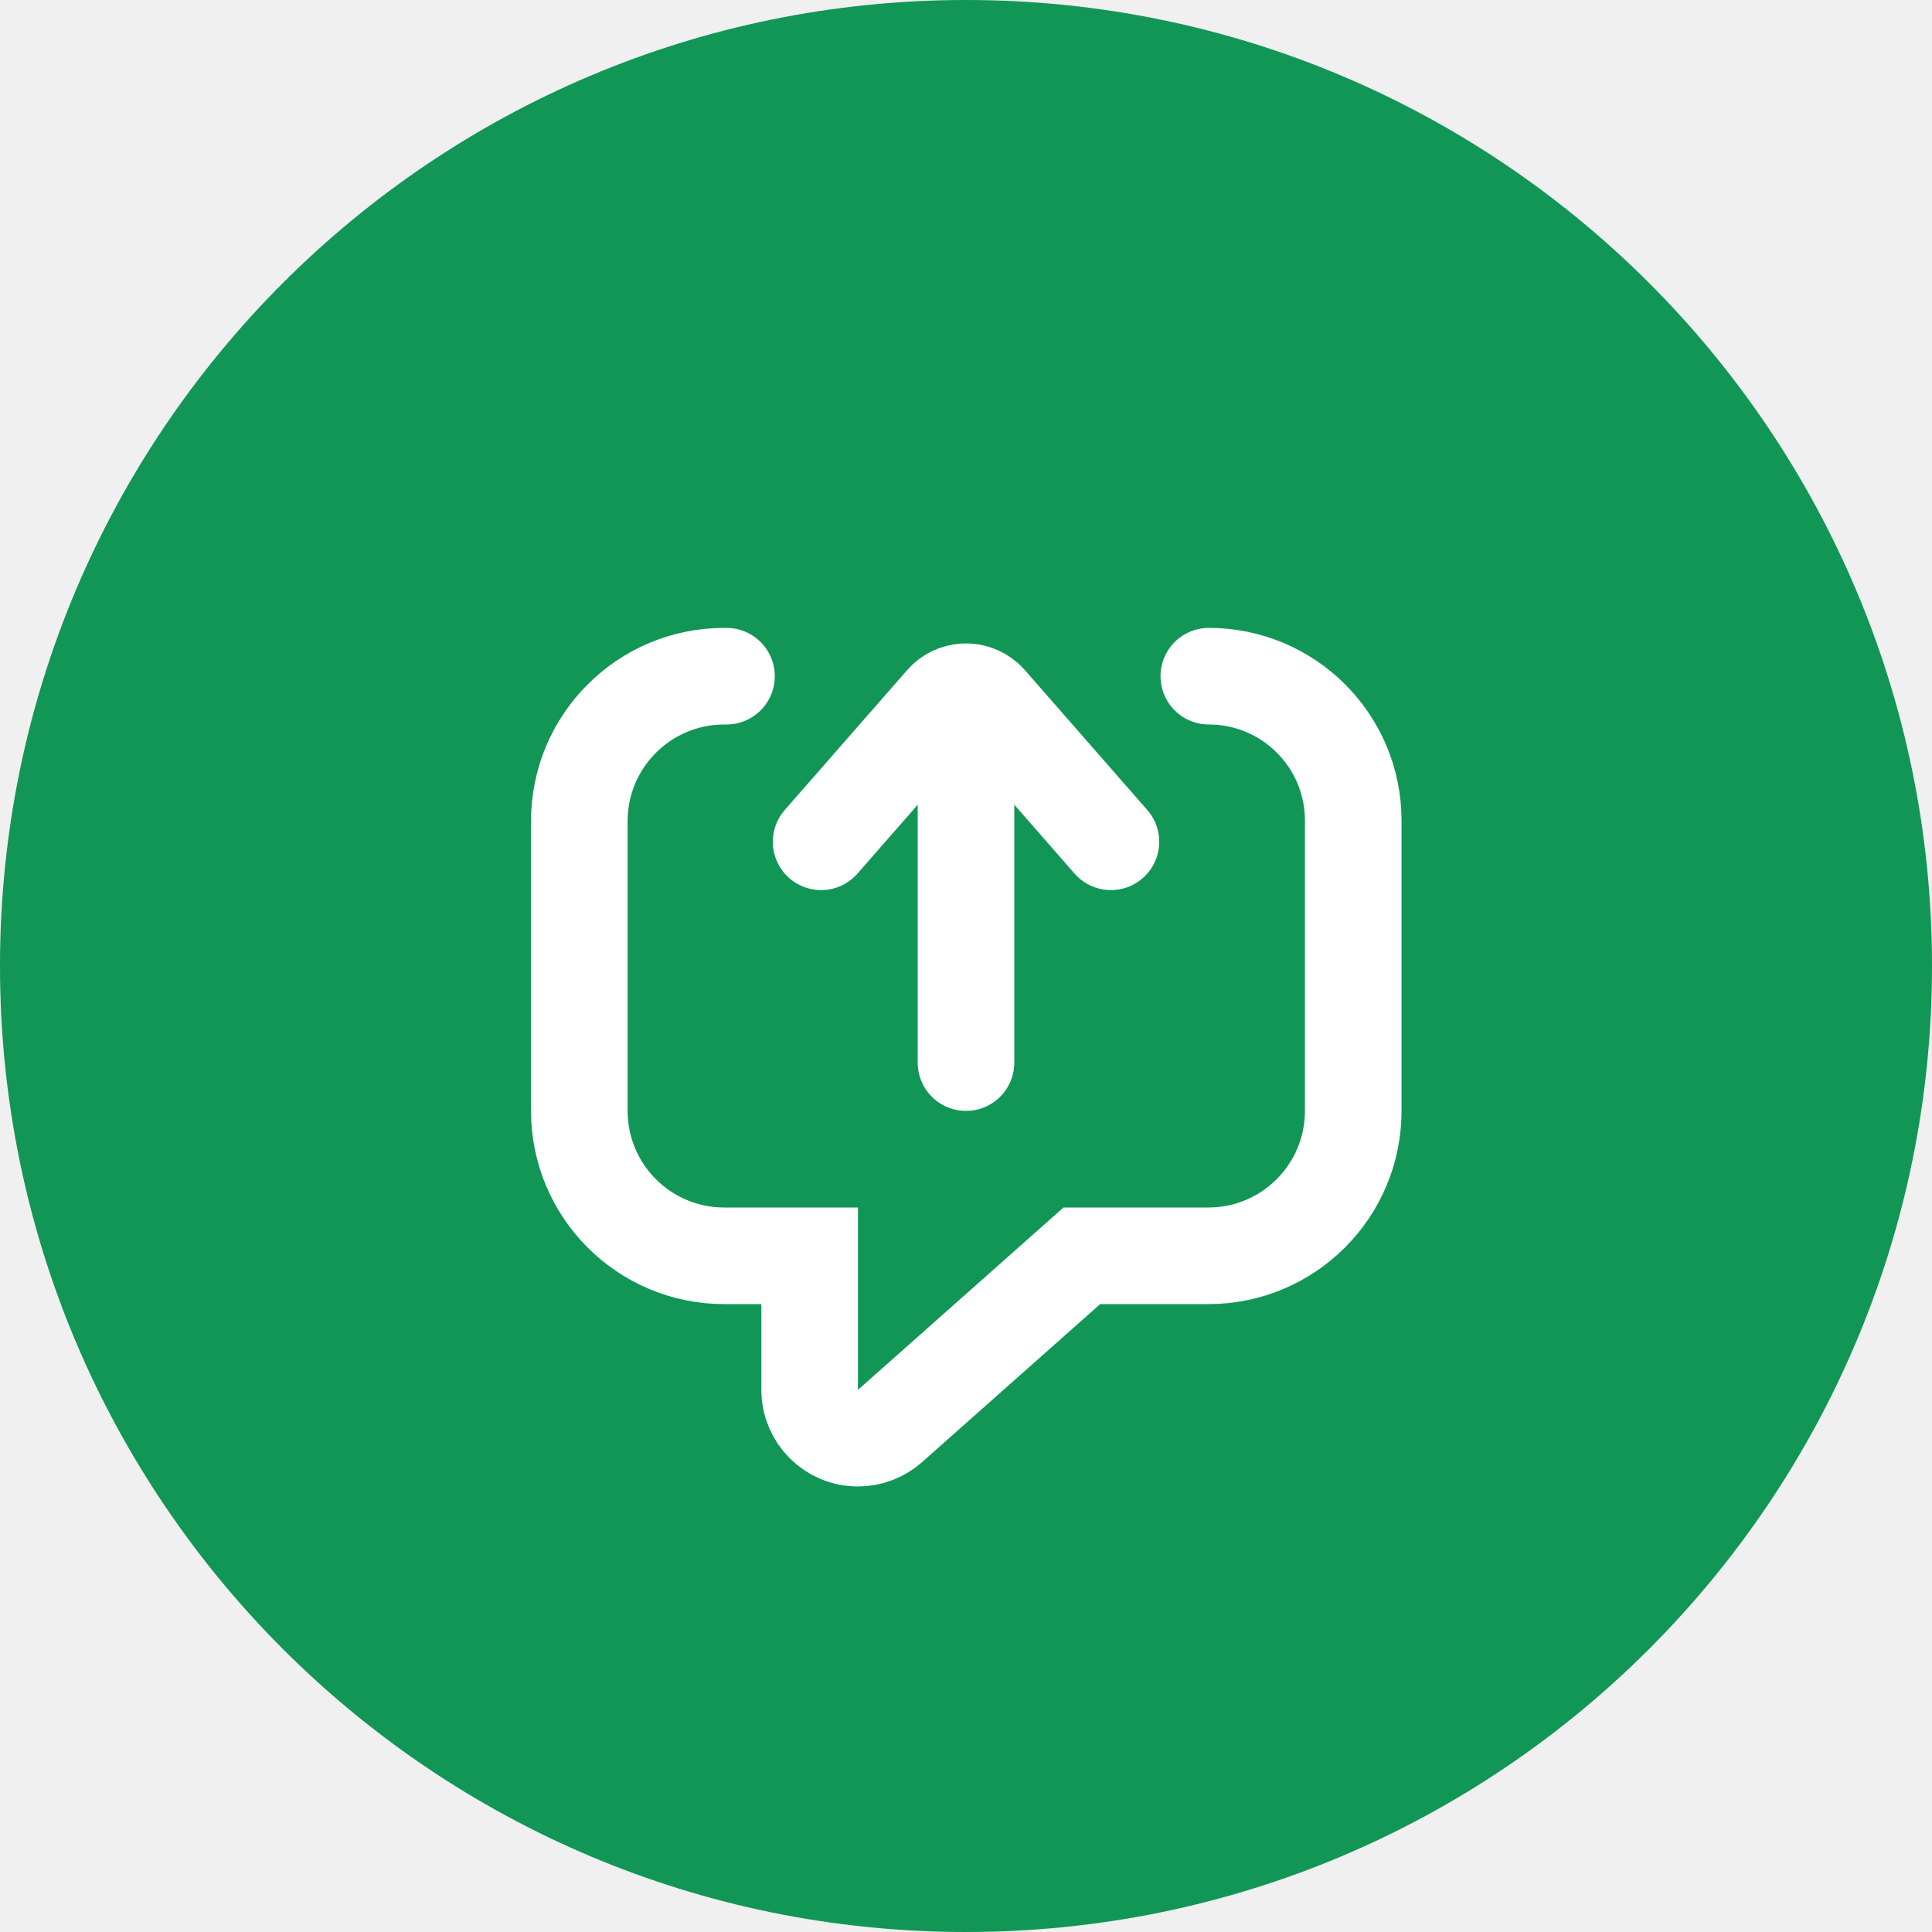
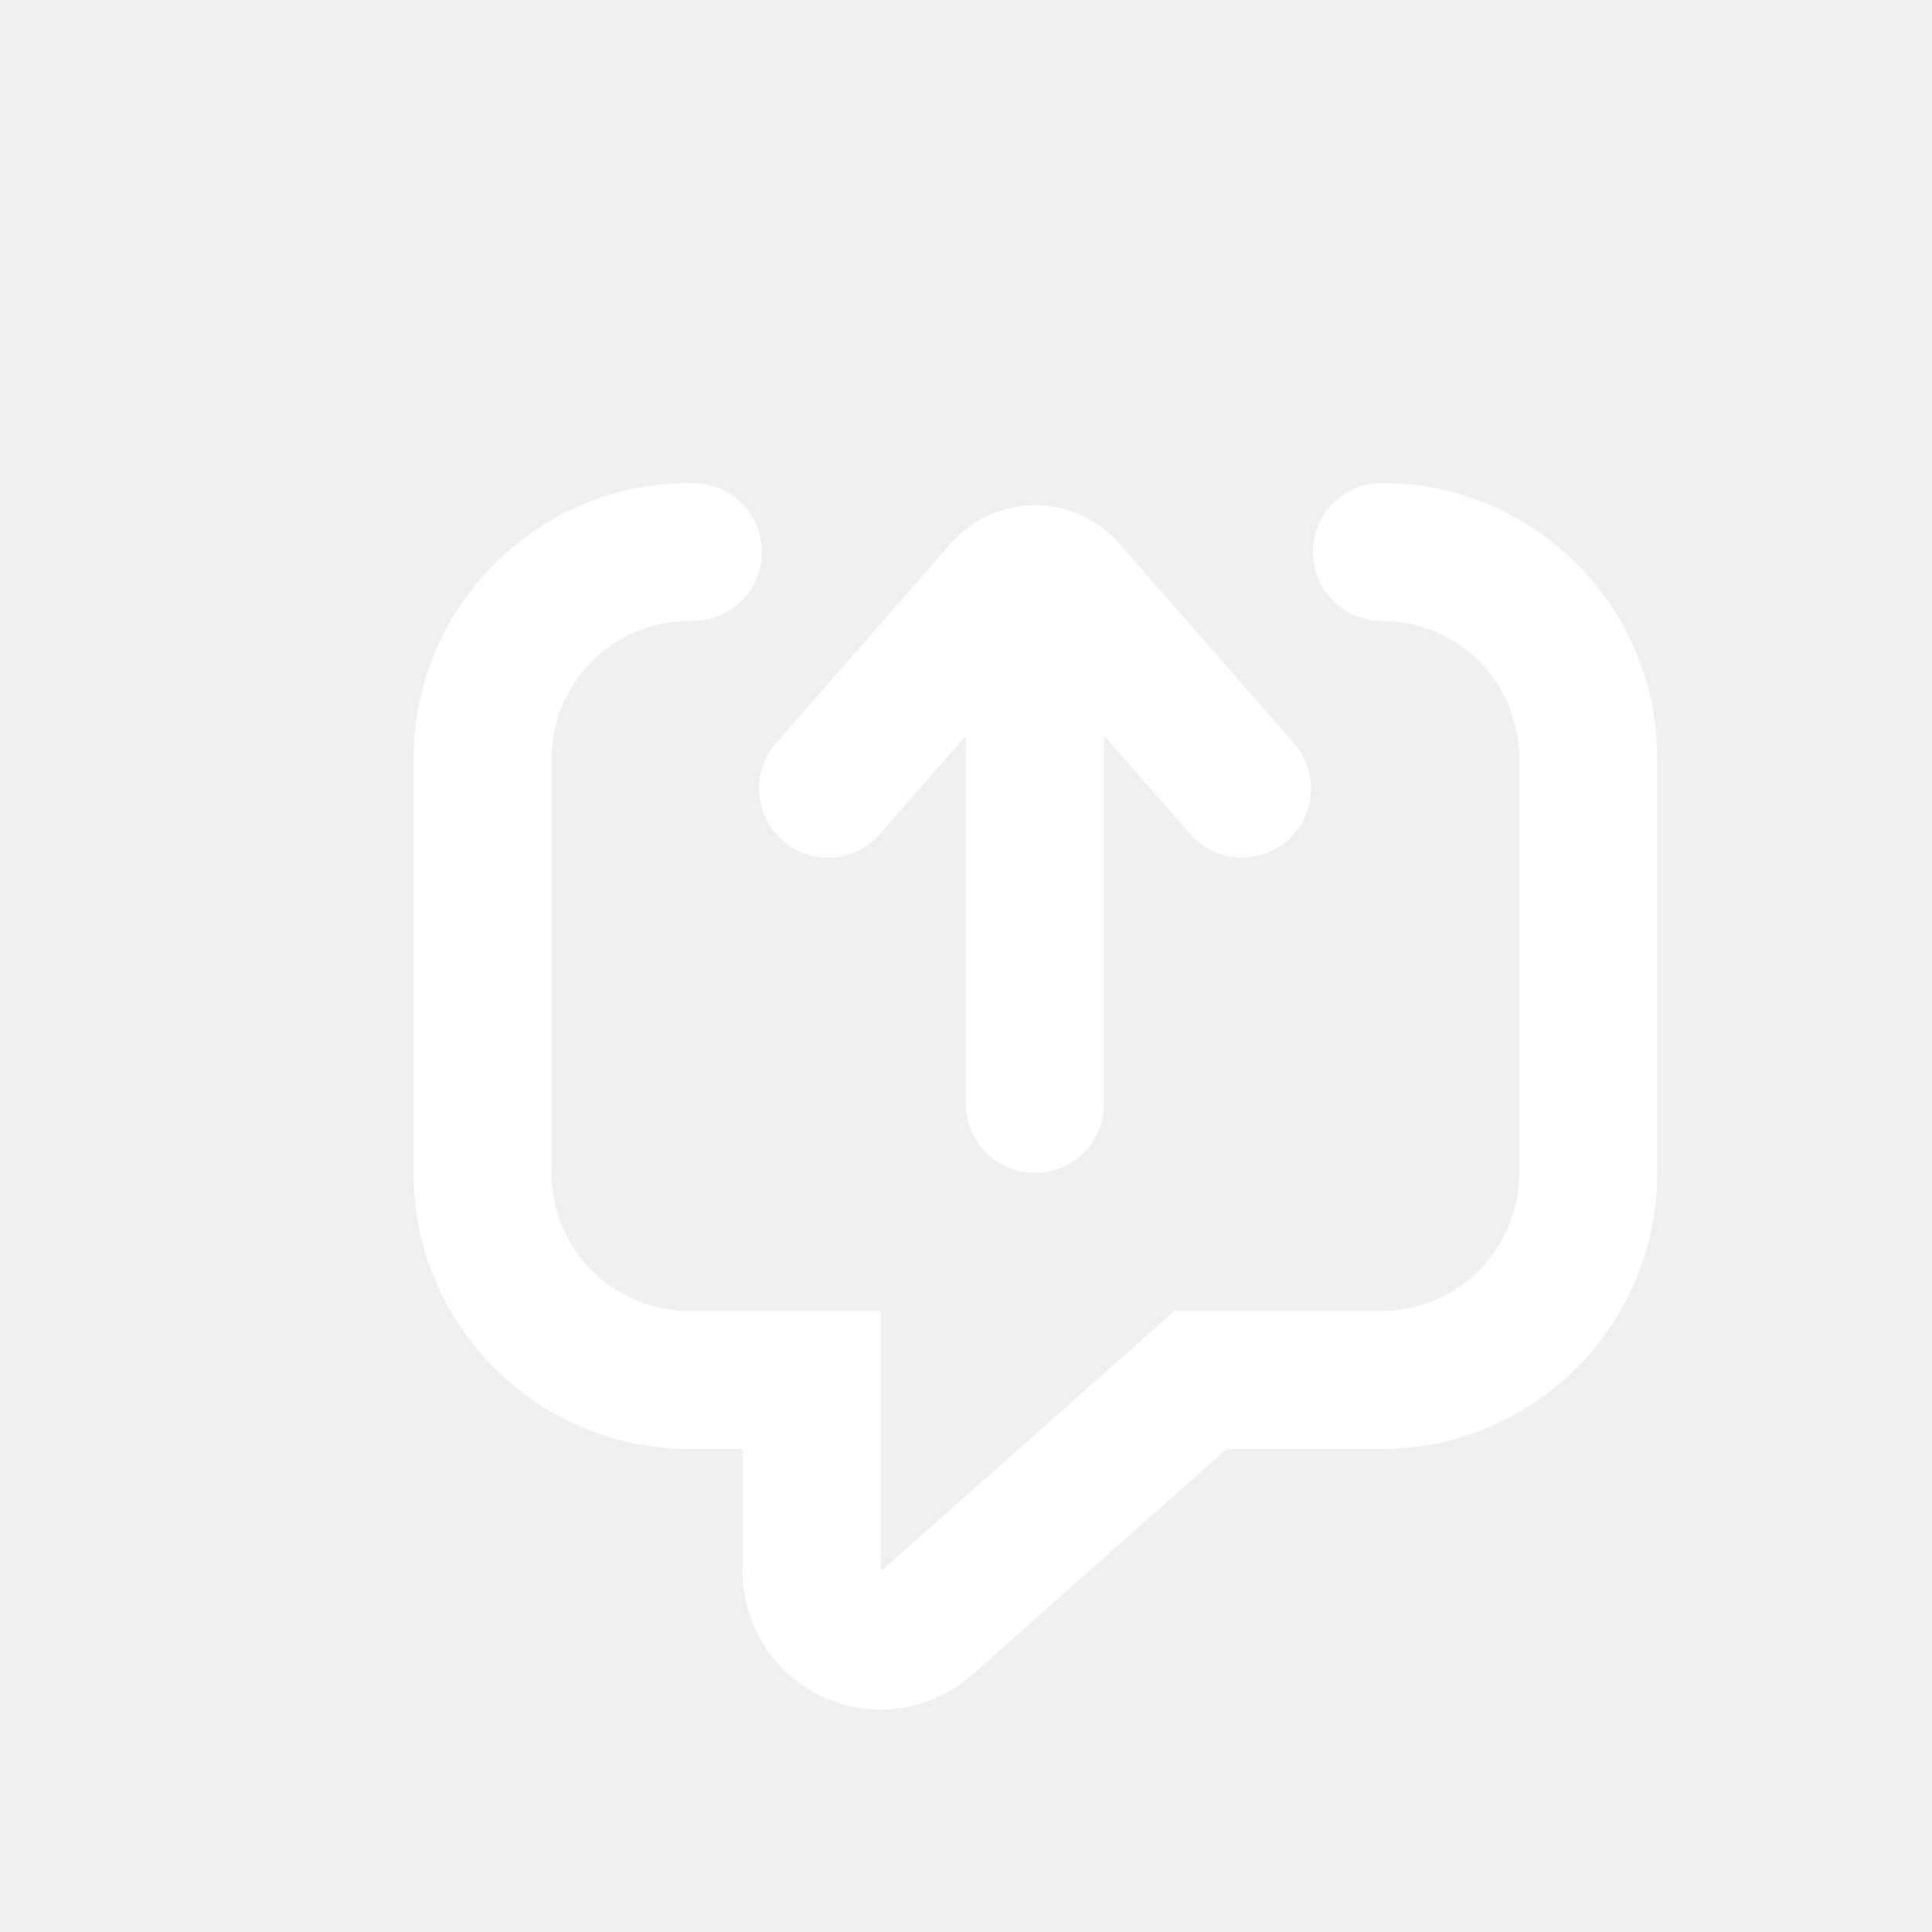
- <svg xmlns="http://www.w3.org/2000/svg" width="40px" height="40px" viewBox="0 0 40 40" version="1.1">
+ <svg xmlns="http://www.w3.org/2000/svg" width="28px" height="28px" viewBox="5 6 28 28" version="1.1">
  <g id="Flows" stroke="none" stroke-width="1" fill="none" fill-rule="evenodd">
    <g id="Desktop/Flows" transform="translate(-1216, -20)">
      <g id="Btn/Primary" transform="translate(1216, 20)">
-         <rect id="Rectangle-Copy-15" fill="#119656" x="0" y="0" width="40" height="40" rx="20" />
        <g id="Group" transform="translate(11, 13)" stroke="#FFFFFF" stroke-linecap="round" stroke-width="2">
          <g>
            <path d="M13.97,1 L14.017,1 C15.674,1 17.017,2.343 17.017,4 L17.017,10 C17.017,11.657 15.674,13 14.017,13 L12.248,13 L12.248,13 L12.248,15.776 C12.248,16.328 11.801,16.776 11.248,16.776 C11.004,16.776 10.768,16.686 10.585,16.524 L6.613,13 L6.613,13 L3.994,13 C2.337,13 0.994,11.657 0.994,10 L0.994,10 L0.994,10 L0.994,3.989 C0.994,2.338 2.333,1 3.984,1 L3.984,1 L3.984,1" id="Chat/Icon" transform="translate(9.005648, 9.5) scale(-1, 1) translate(-9.005648, -9.5) " />
            <g id="Icon/Forward" transform="translate(9, 5) rotate(-90) translate(-9, -5) translate(5, 2)">
              <path d="M3.286,4.714 L5.82,1.818 C6.045,1.561 6.436,1.535 6.693,1.76 C6.714,1.778 6.733,1.797 6.752,1.818 L9.286,4.714 L9.286,4.714" id="Triangle" transform="translate(6.285714, 3) scale(-1, -1) rotate(-90) translate(-6.285714, -3) " />
              <line x1="1.58603289e-15" y1="3" x2="7.143" y2="3" id="Path-20" />
            </g>
          </g>
        </g>
      </g>
    </g>
  </g>
</svg>
